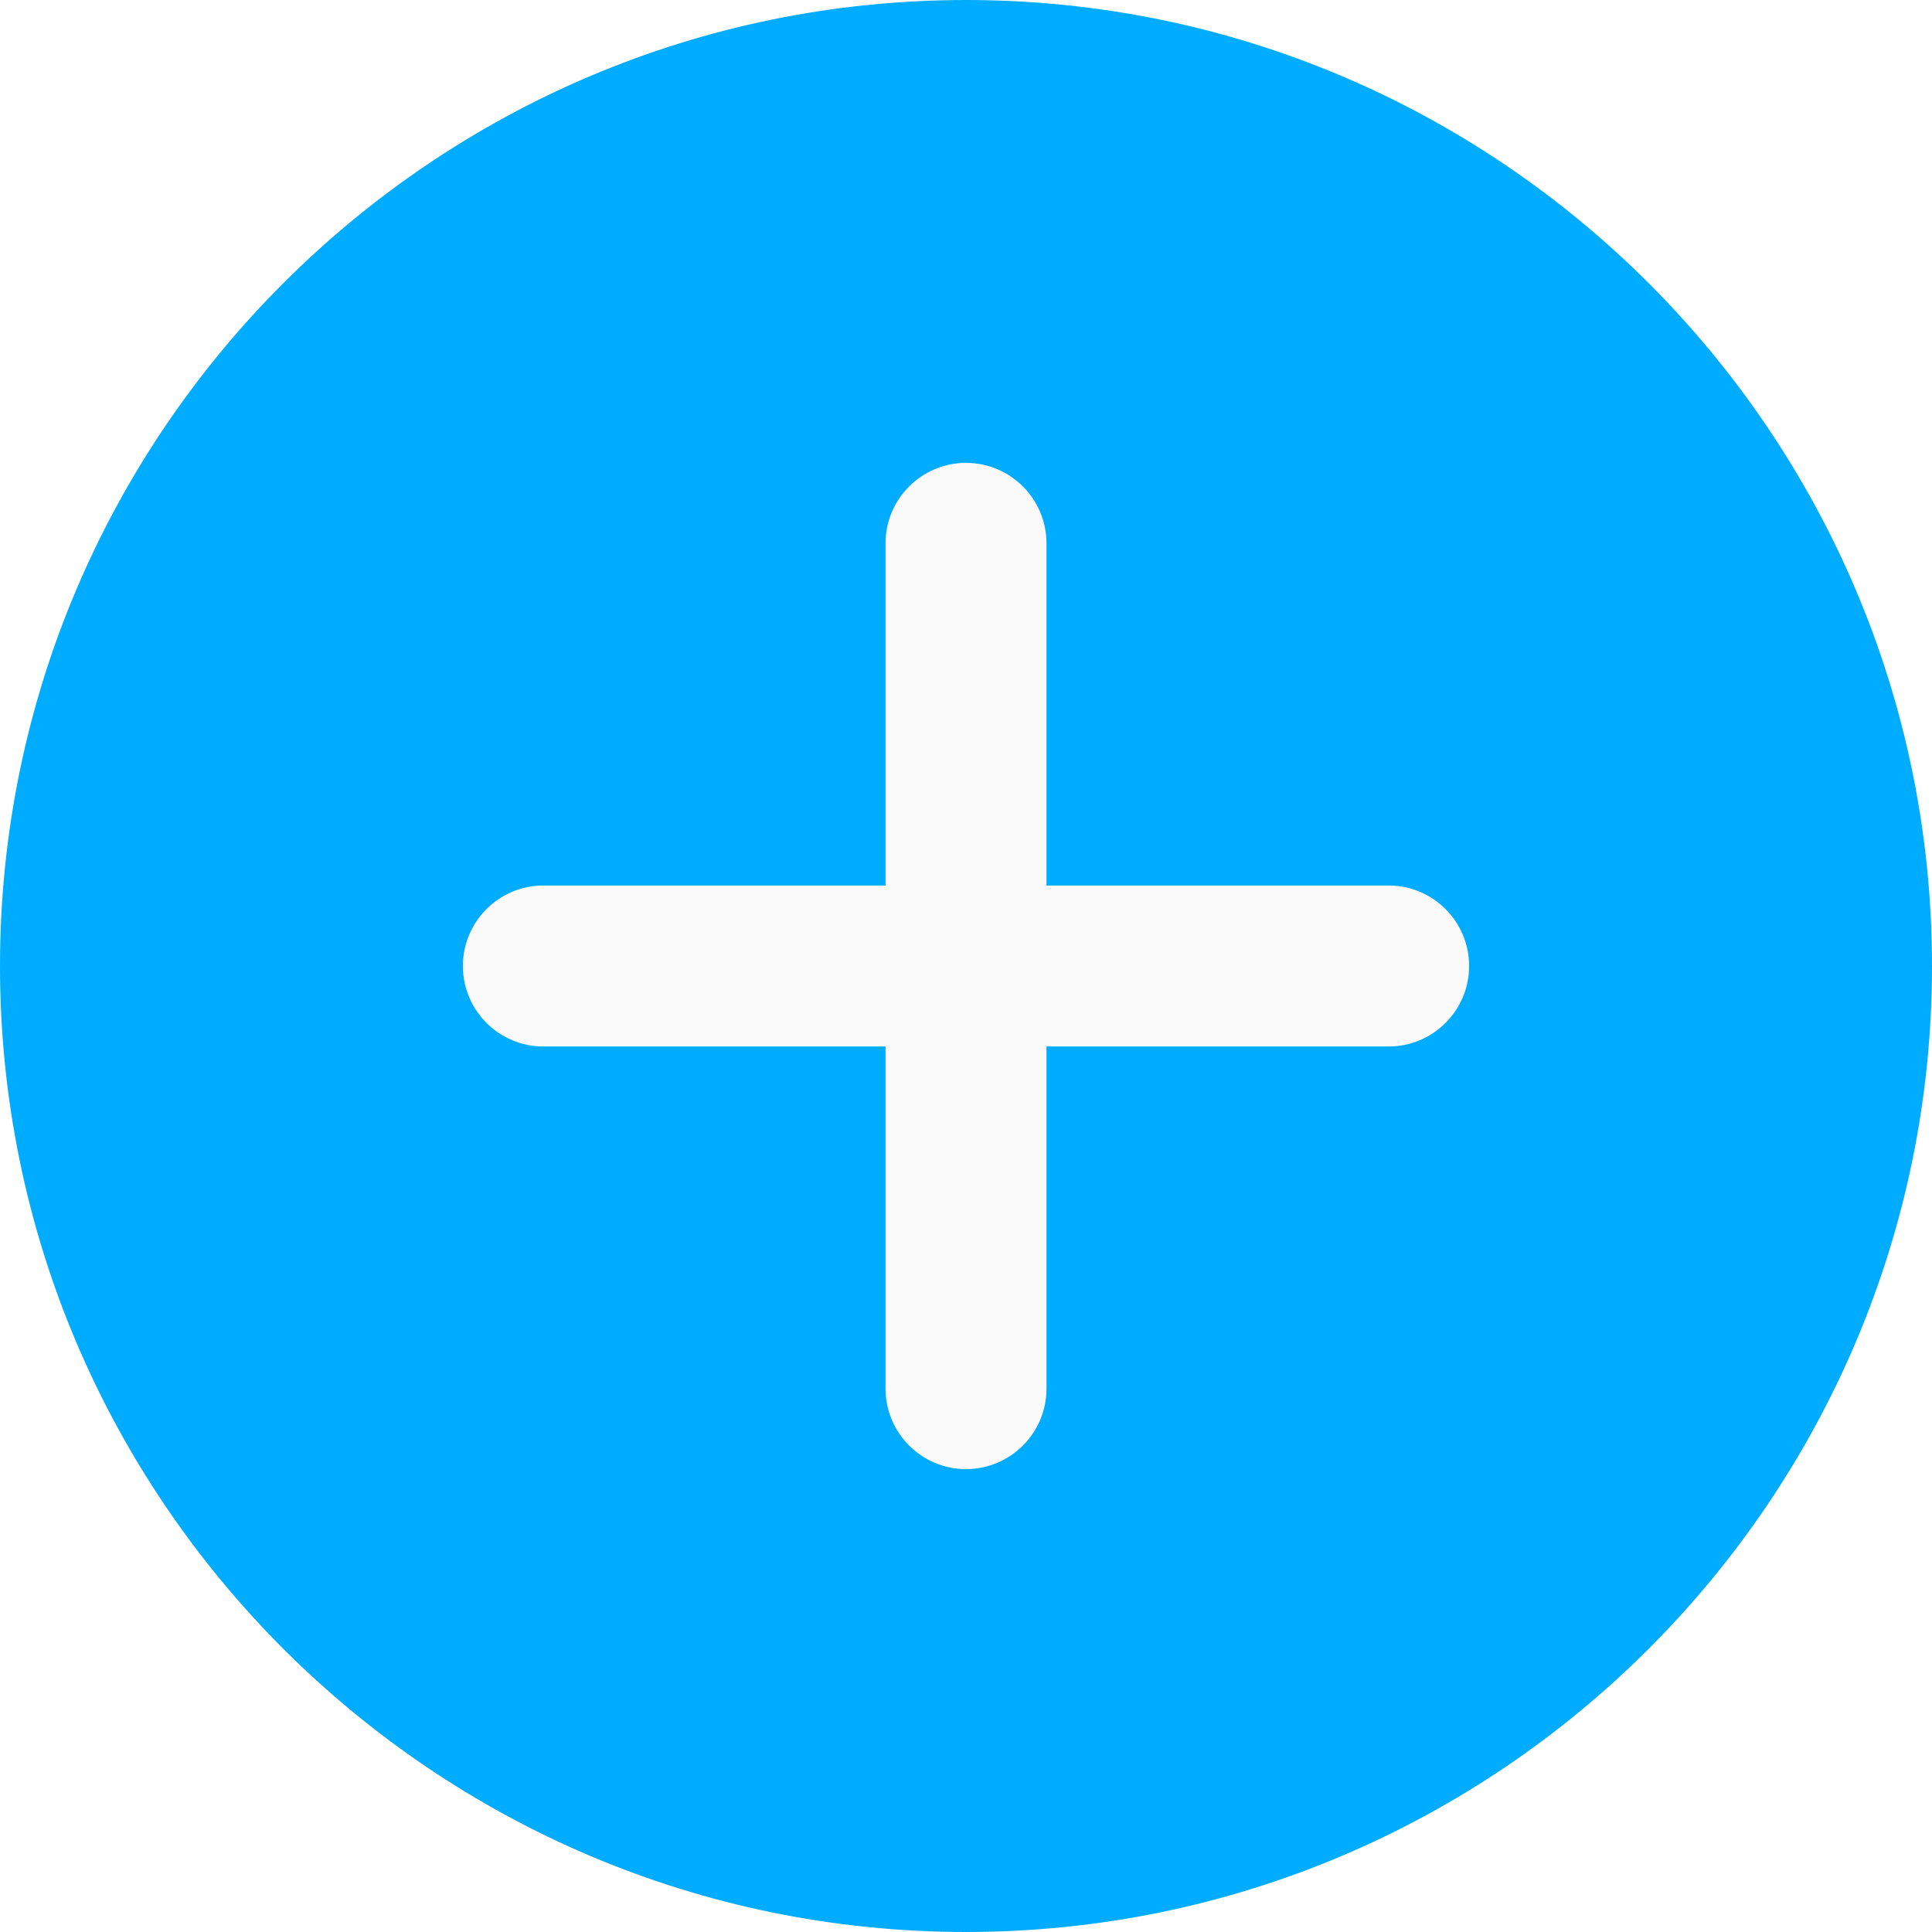
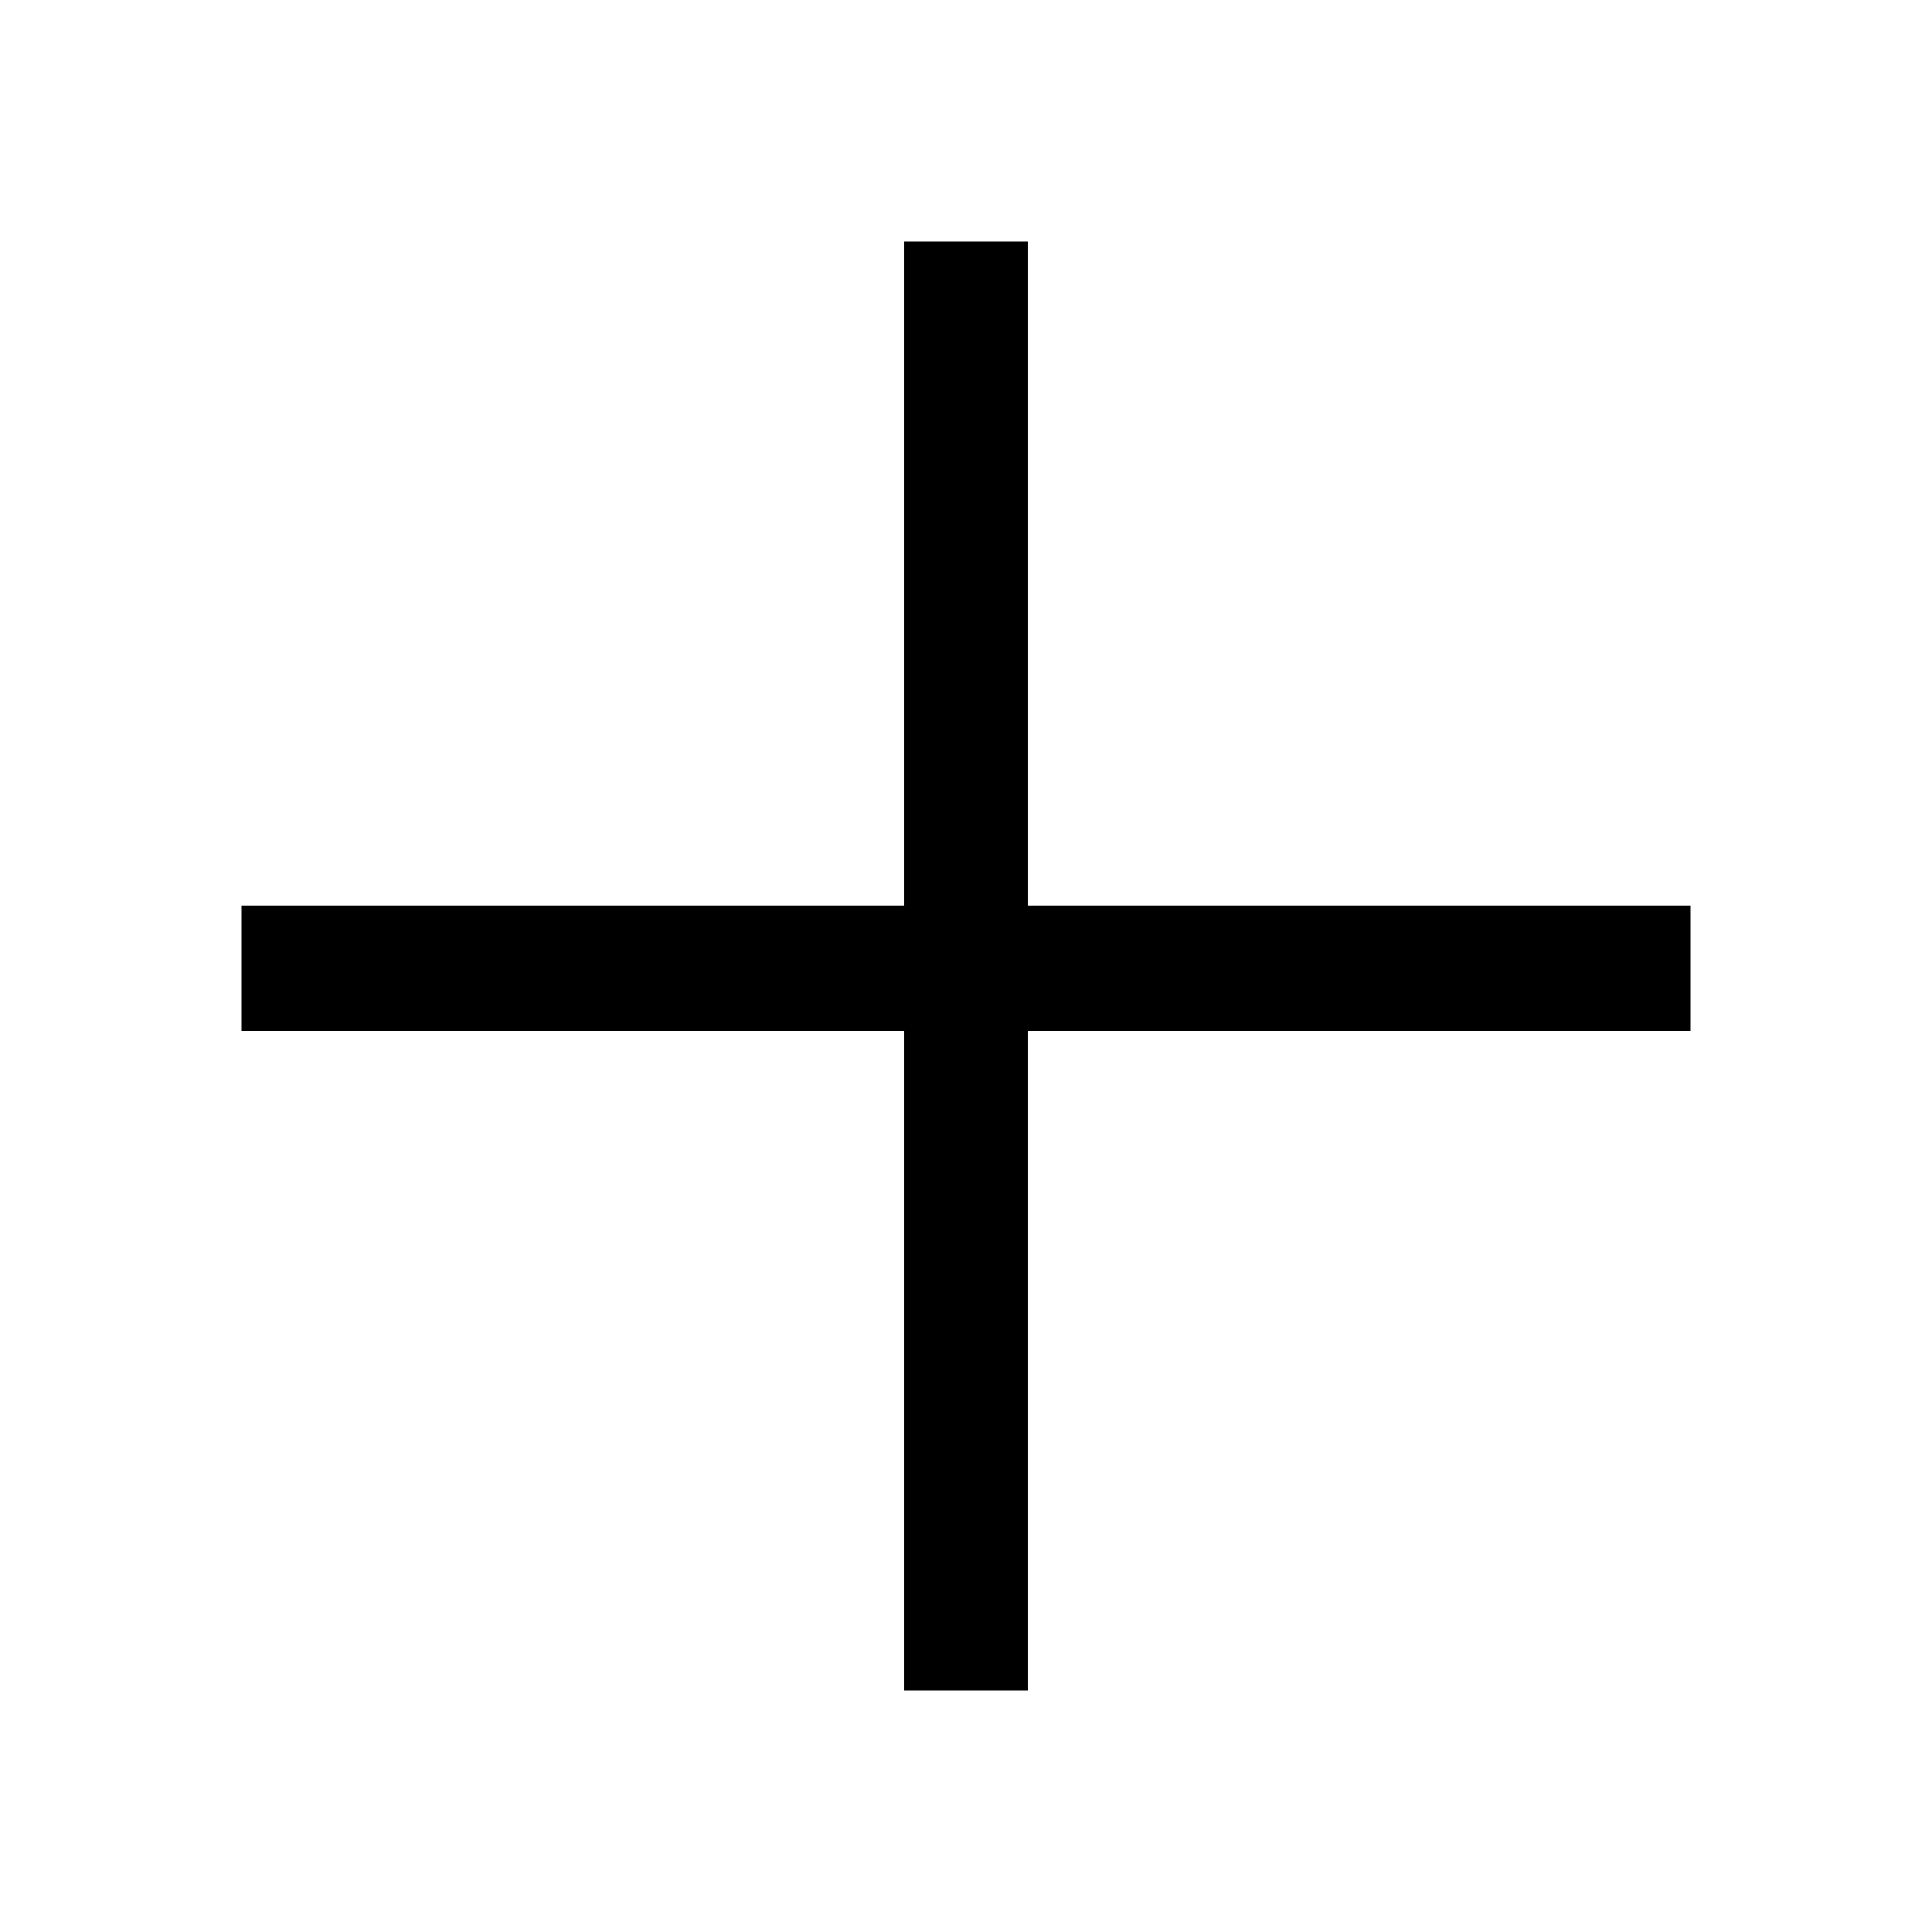
- <svg xmlns="http://www.w3.org/2000/svg" version="1.1" width="512" height="512" x="0" y="0" viewBox="0 0 512 512" style="enable-background:new 0 0 512 512" xml:space="preserve" class="">
-   <g>
-     <path d="m256 0c-141.164 0-256 114.836-256 256s114.836 256 256 256 256-114.836 256-256-114.836-256-256-256zm0 0" fill="#00acff" data-original="#2196f3" style="" class="" />
-     <path d="m368 277.332h-90.668v90.668c0 11.777-9.555 21.332-21.332 21.332s-21.332-9.555-21.332-21.332v-90.668h-90.668c-11.777 0-21.332-9.555-21.332-21.332s9.555-21.332 21.332-21.332h90.668v-90.668c0-11.777 9.555-21.332 21.332-21.332s21.332 9.555 21.332 21.332v90.668h90.668c11.777 0 21.332 9.555 21.332 21.332s-9.555 21.332-21.332 21.332zm0 0" fill="#fafafa" data-original="#fafafa" style="" class="" />
-   </g>
+ <svg xmlns="http://www.w3.org/2000/svg" t="1652110585091" class="icon" viewBox="0 0 1024 1024" version="1.1" p-id="4078" width="200" height="200">
+   <defs>
+     <style type="text/css" />
+   </defs>
+   <path d="M896 480H544.8V128h-65.6v352H128v66.4h351.2V896h65.6V546.4H896z" p-id="4079" />
</svg>
